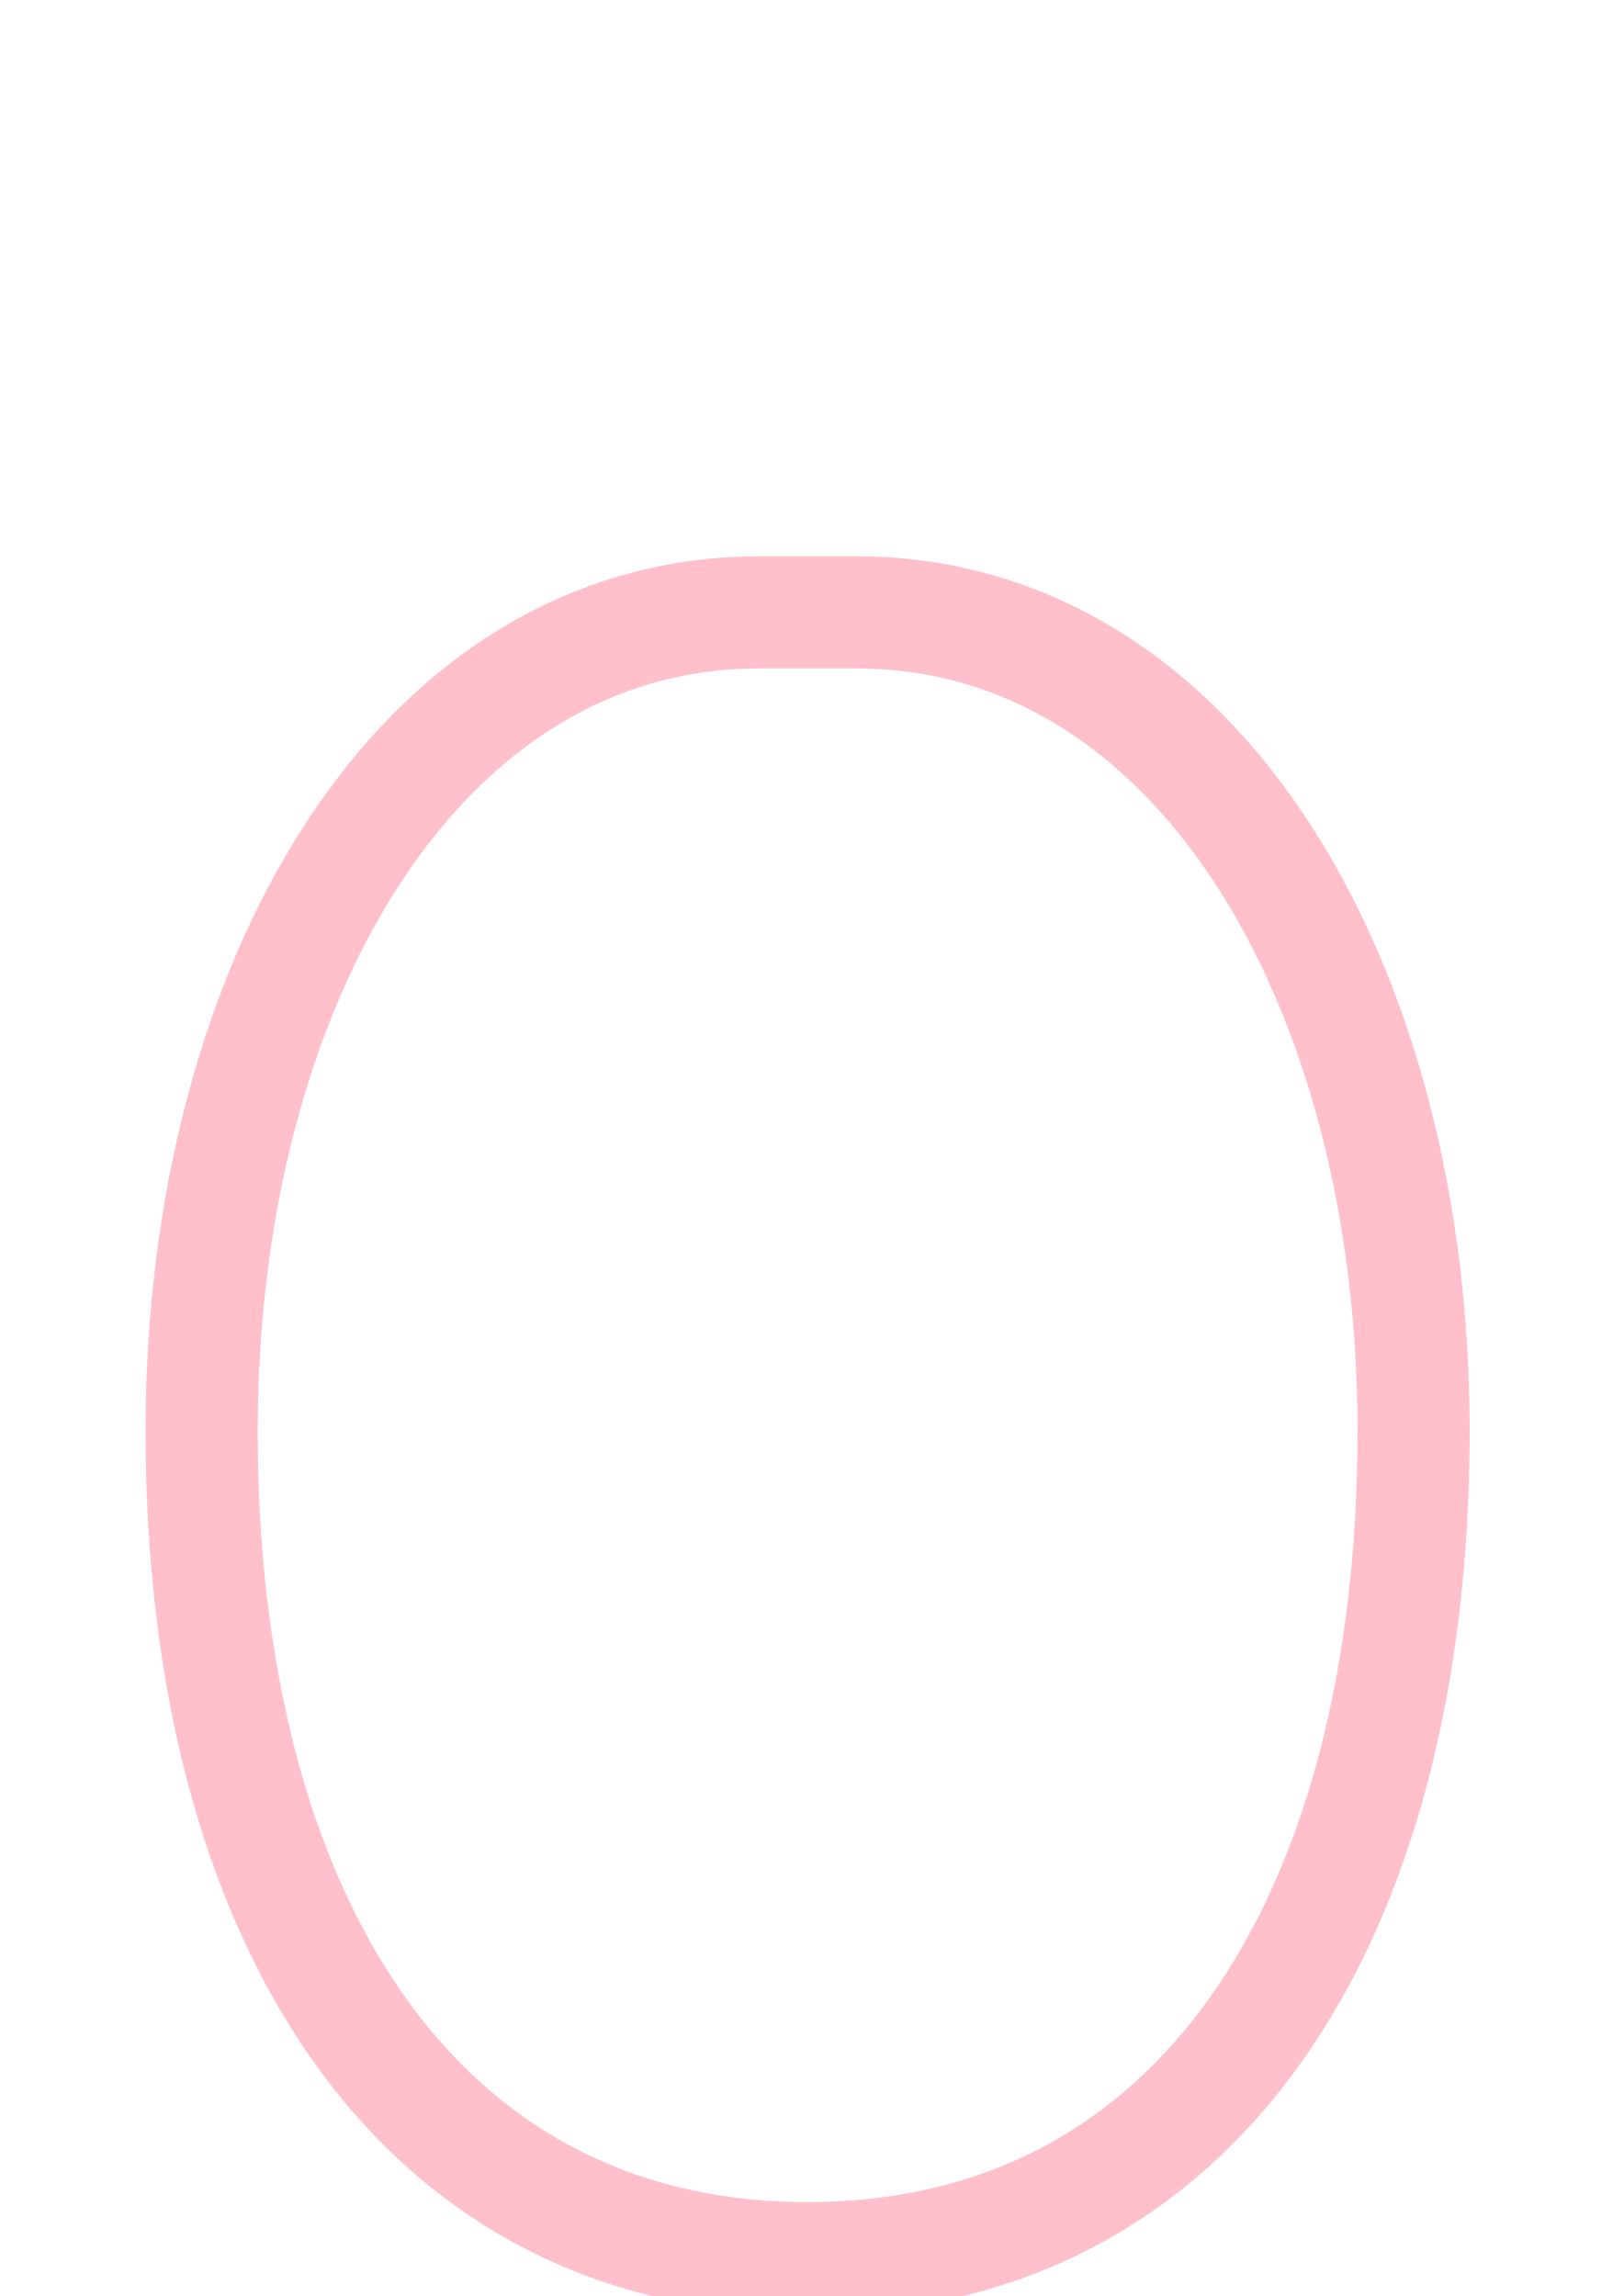
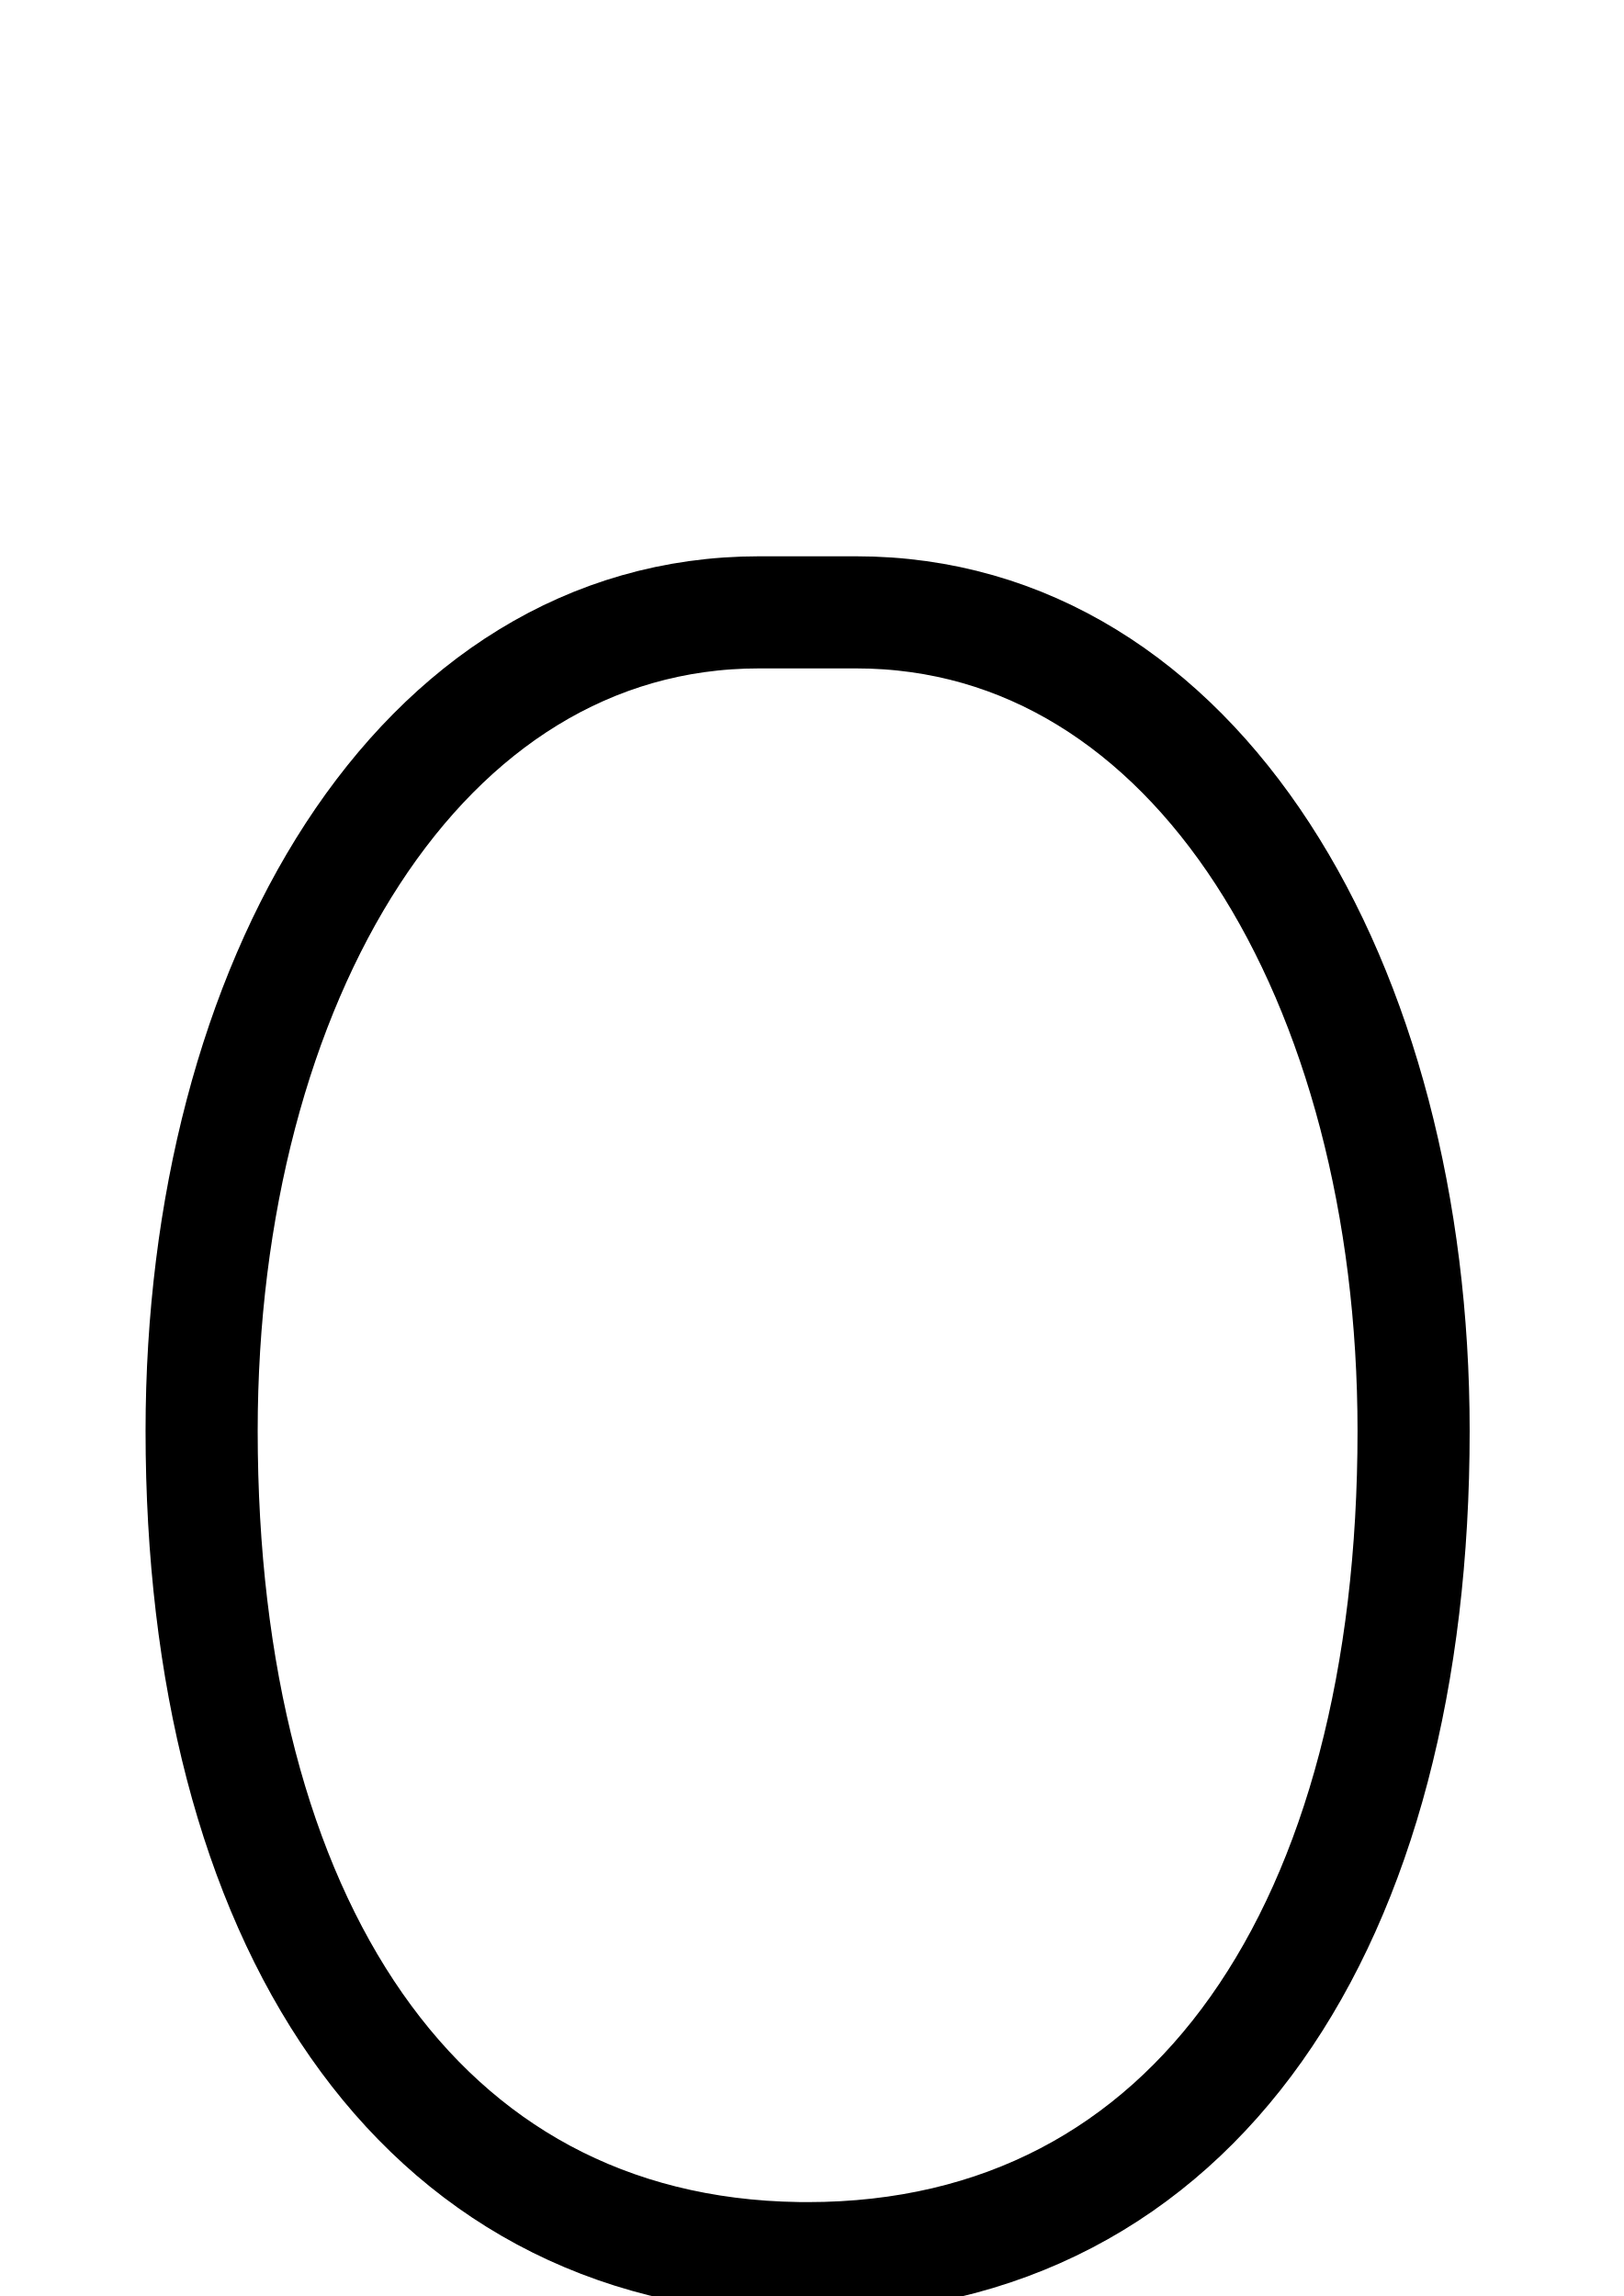
<svg xmlns="http://www.w3.org/2000/svg" version="1.1" viewBox="0 -288 1448 2048" id="svg6" width="1448" height="2048">
  <defs id="defs10" />
  <g id="layer3" style="display:inline">
    
  </g>
  <g id="layer4">
-     <path style="display: inline; fill: none; fill-rule: evenodd; stroke: pink; stroke-width: 100; stroke-linecap: butt; stroke-linejoin: miter; stroke-miterlimit: 4; stroke-dasharray: none; stroke-opacity: 1;" d="m 179.815,988.345 c 0,-399.295 193.543,-730.135 497.172,-730.135 h 86.542 c 303.778,0 497.172,330.839 497.172,730.135 0,438.619 -193.985,737.906 -540.443,737.906 -2.854,0 -5.697,-0.02 -8.529,-0.061 -340.98,-4.879 -531.914,-302.839 -531.914,-737.845 z" id="path951-6" class="ext" />
+     <path style="display:inline;fill:none;fill-rule:evenodd;stroke:#000000;stroke-width:100;stroke-linecap:butt;stroke-linejoin:miter;stroke-miterlimit:4;stroke-dasharray:none;stroke-opacity:1" d="m 179.815,988.345 c 0,-399.295 193.543,-730.135 497.172,-730.135 h 86.542 c 303.778,0 497.172,330.839 497.172,730.135 0,438.619 -193.985,737.906 -540.443,737.906 -2.854,0 -5.697,-0.02 -8.529,-0.061 -340.98,-4.879 -531.914,-302.839 -531.914,-737.845 z" id="path951-6" class="ext" />
  </g>
  <g id="layer5" />
</svg>
